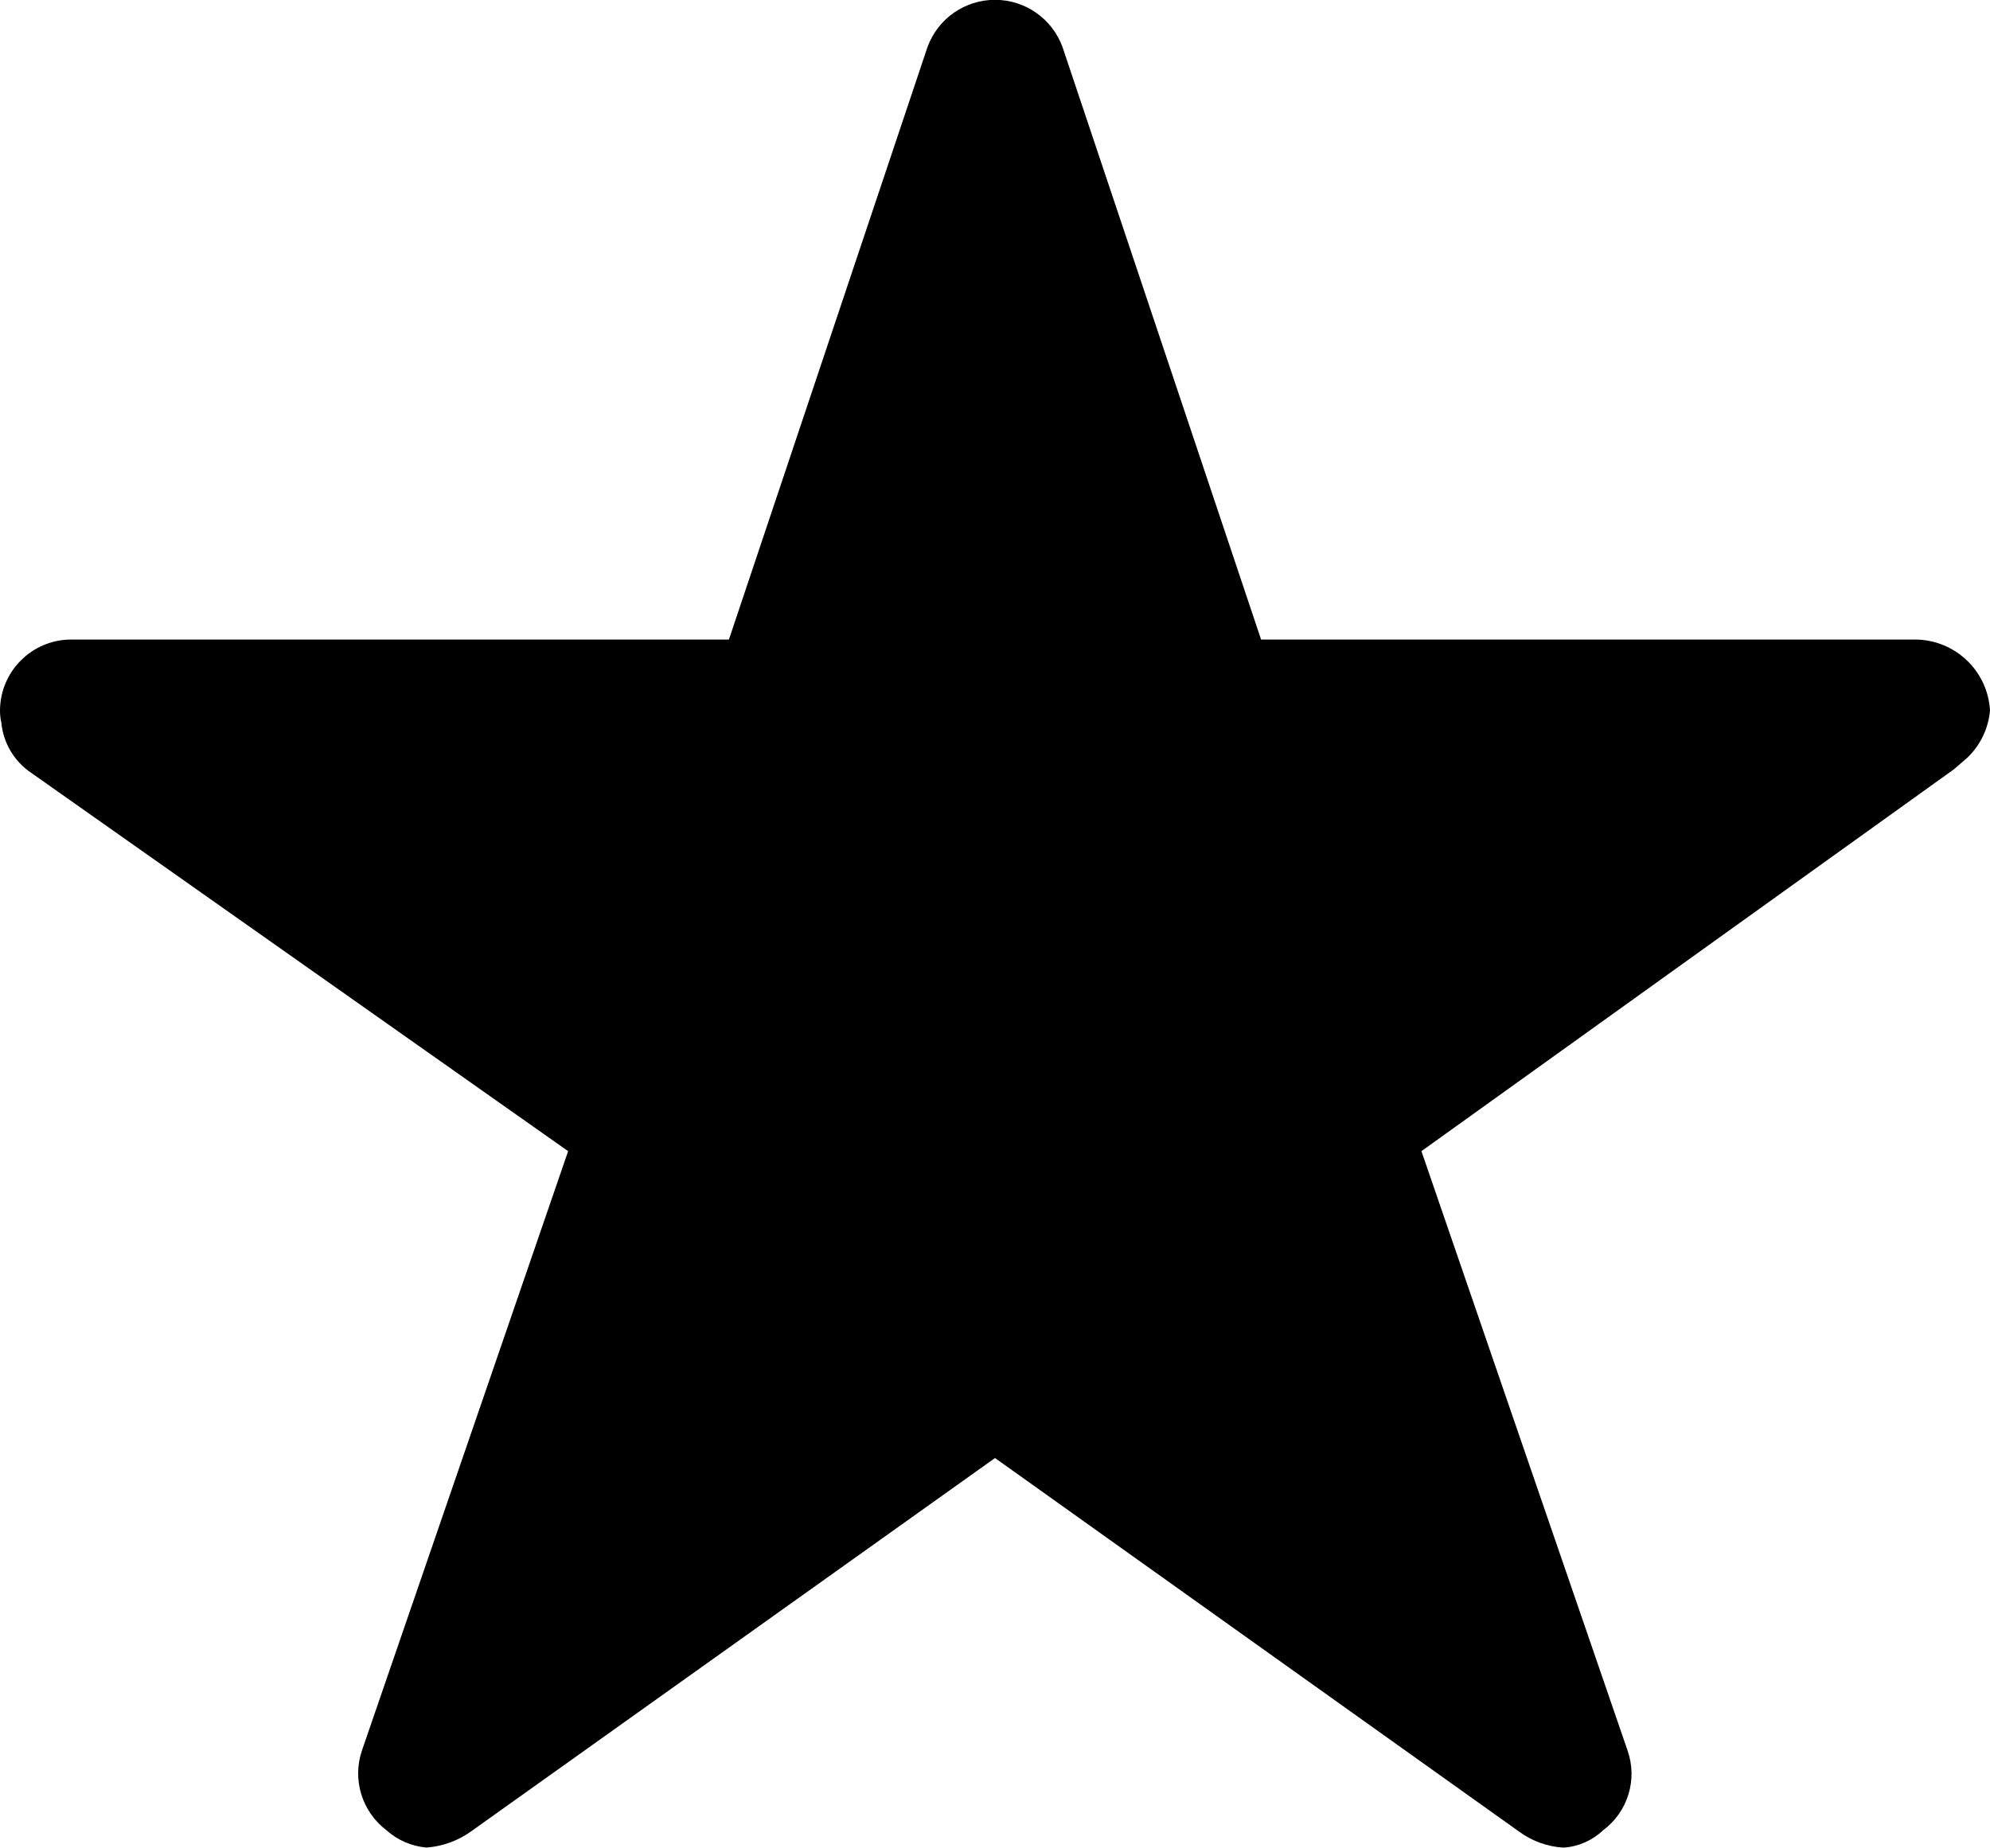
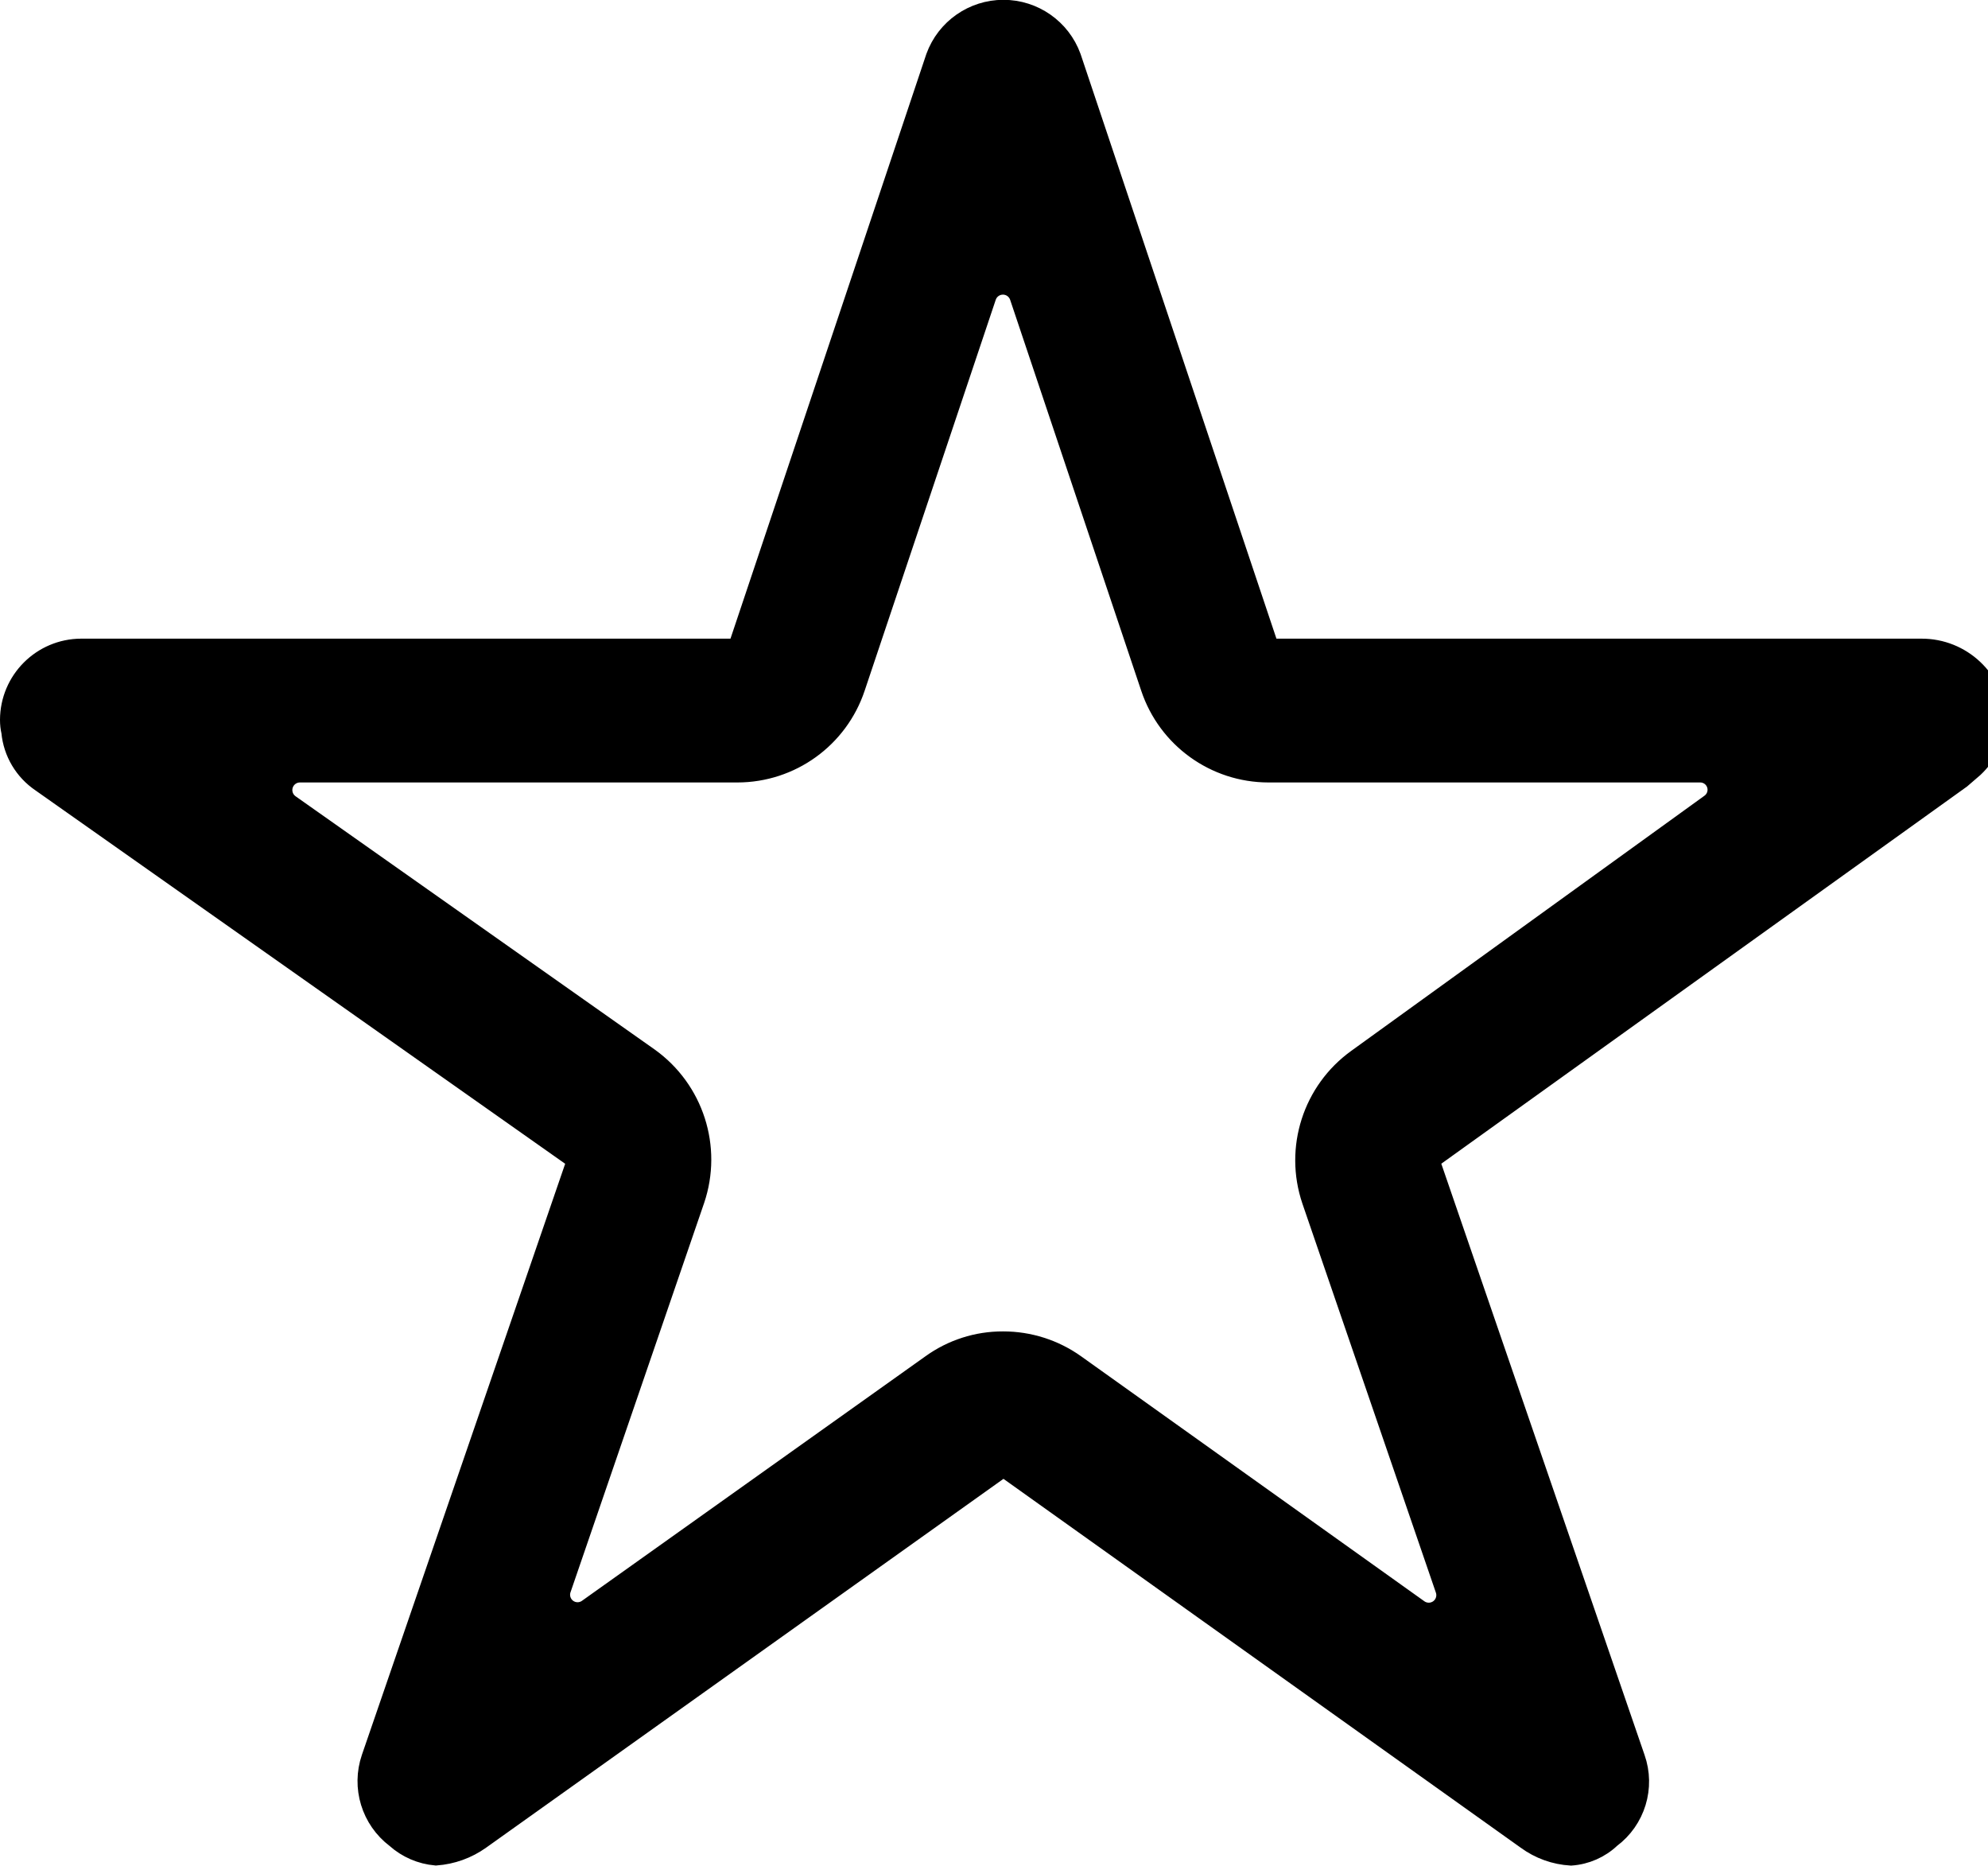
- <svg xmlns="http://www.w3.org/2000/svg" width="96.923" height="90">
-   <path data-name="Icon ionic-ios-star" d="M93.25 31.154H61.421L51.75 2.293a3.5 3.5 0 00-6.577 0l-9.671 28.861H3.462A3.472 3.472 0 000 34.615a2.544 2.544 0 00.065.584 3.326 3.326 0 001.45 2.445l26.156 18.433-10.039 29.185a3.471 3.471 0 001.19 3.894 3.348 3.348 0 001.947.844 4.241 4.241 0 002.163-.779l25.53-18.196 25.528 18.2a4.054 4.054 0 002.163.779 3.108 3.108 0 001.925-.844 3.429 3.429 0 001.19-3.894L69.231 56.077l25.94-18.606.627-.541a3.629 3.629 0 001.125-2.315 3.664 3.664 0 00-3.673-3.461z" />
+ <svg xmlns="http://www.w3.org/2000/svg" viewBox="0 0 97 91">
+   <path data-name="Icon ionic-ios-star-outline" d="M93.75 31.654H61.921L52.25 2.793a3.5 3.5 0 00-6.577 0l-9.671 28.861H3.962A3.472 3.472 0 00.5 35.115a2.544 2.544 0 00.065.584 3.326 3.326 0 001.45 2.445l26.156 18.433-10.039 29.185a3.471 3.471 0 001.19 3.894 3.348 3.348 0 001.947.844 4.241 4.241 0 002.163-.779l25.53-18.196 25.528 18.2a4.054 4.054 0 002.163.779 3.108 3.108 0 001.925-.844 3.429 3.429 0 001.19-3.894L69.731 56.577l25.94-18.606.627-.541a3.629 3.629 0 001.125-2.315 3.664 3.664 0 00-3.673-3.461zM66.226 51.666a6.076 6.076 0 00-2.207 6.88l6.512 18.974a.868.868 0 01-1.32 1L52.466 66.572a6.045 6.045 0 00-3.526-1.125 5.932 5.932 0 00-3.5 1.125L28.69 78.493a.865.865 0 01-1.32-1l6.512-18.968a6.1 6.1 0 00-2.232-6.924L14.13 39.248a.87.87 0 01.5-1.579h21.351a6.049 6.049 0 005.733-4.132l6.4-19.082a.871.871 0 011.644 0l6.4 19.082a6.049 6.049 0 005.733 4.132H82.95a.856.856 0 01.5 1.558z" stroke="currentColor" />
</svg>
